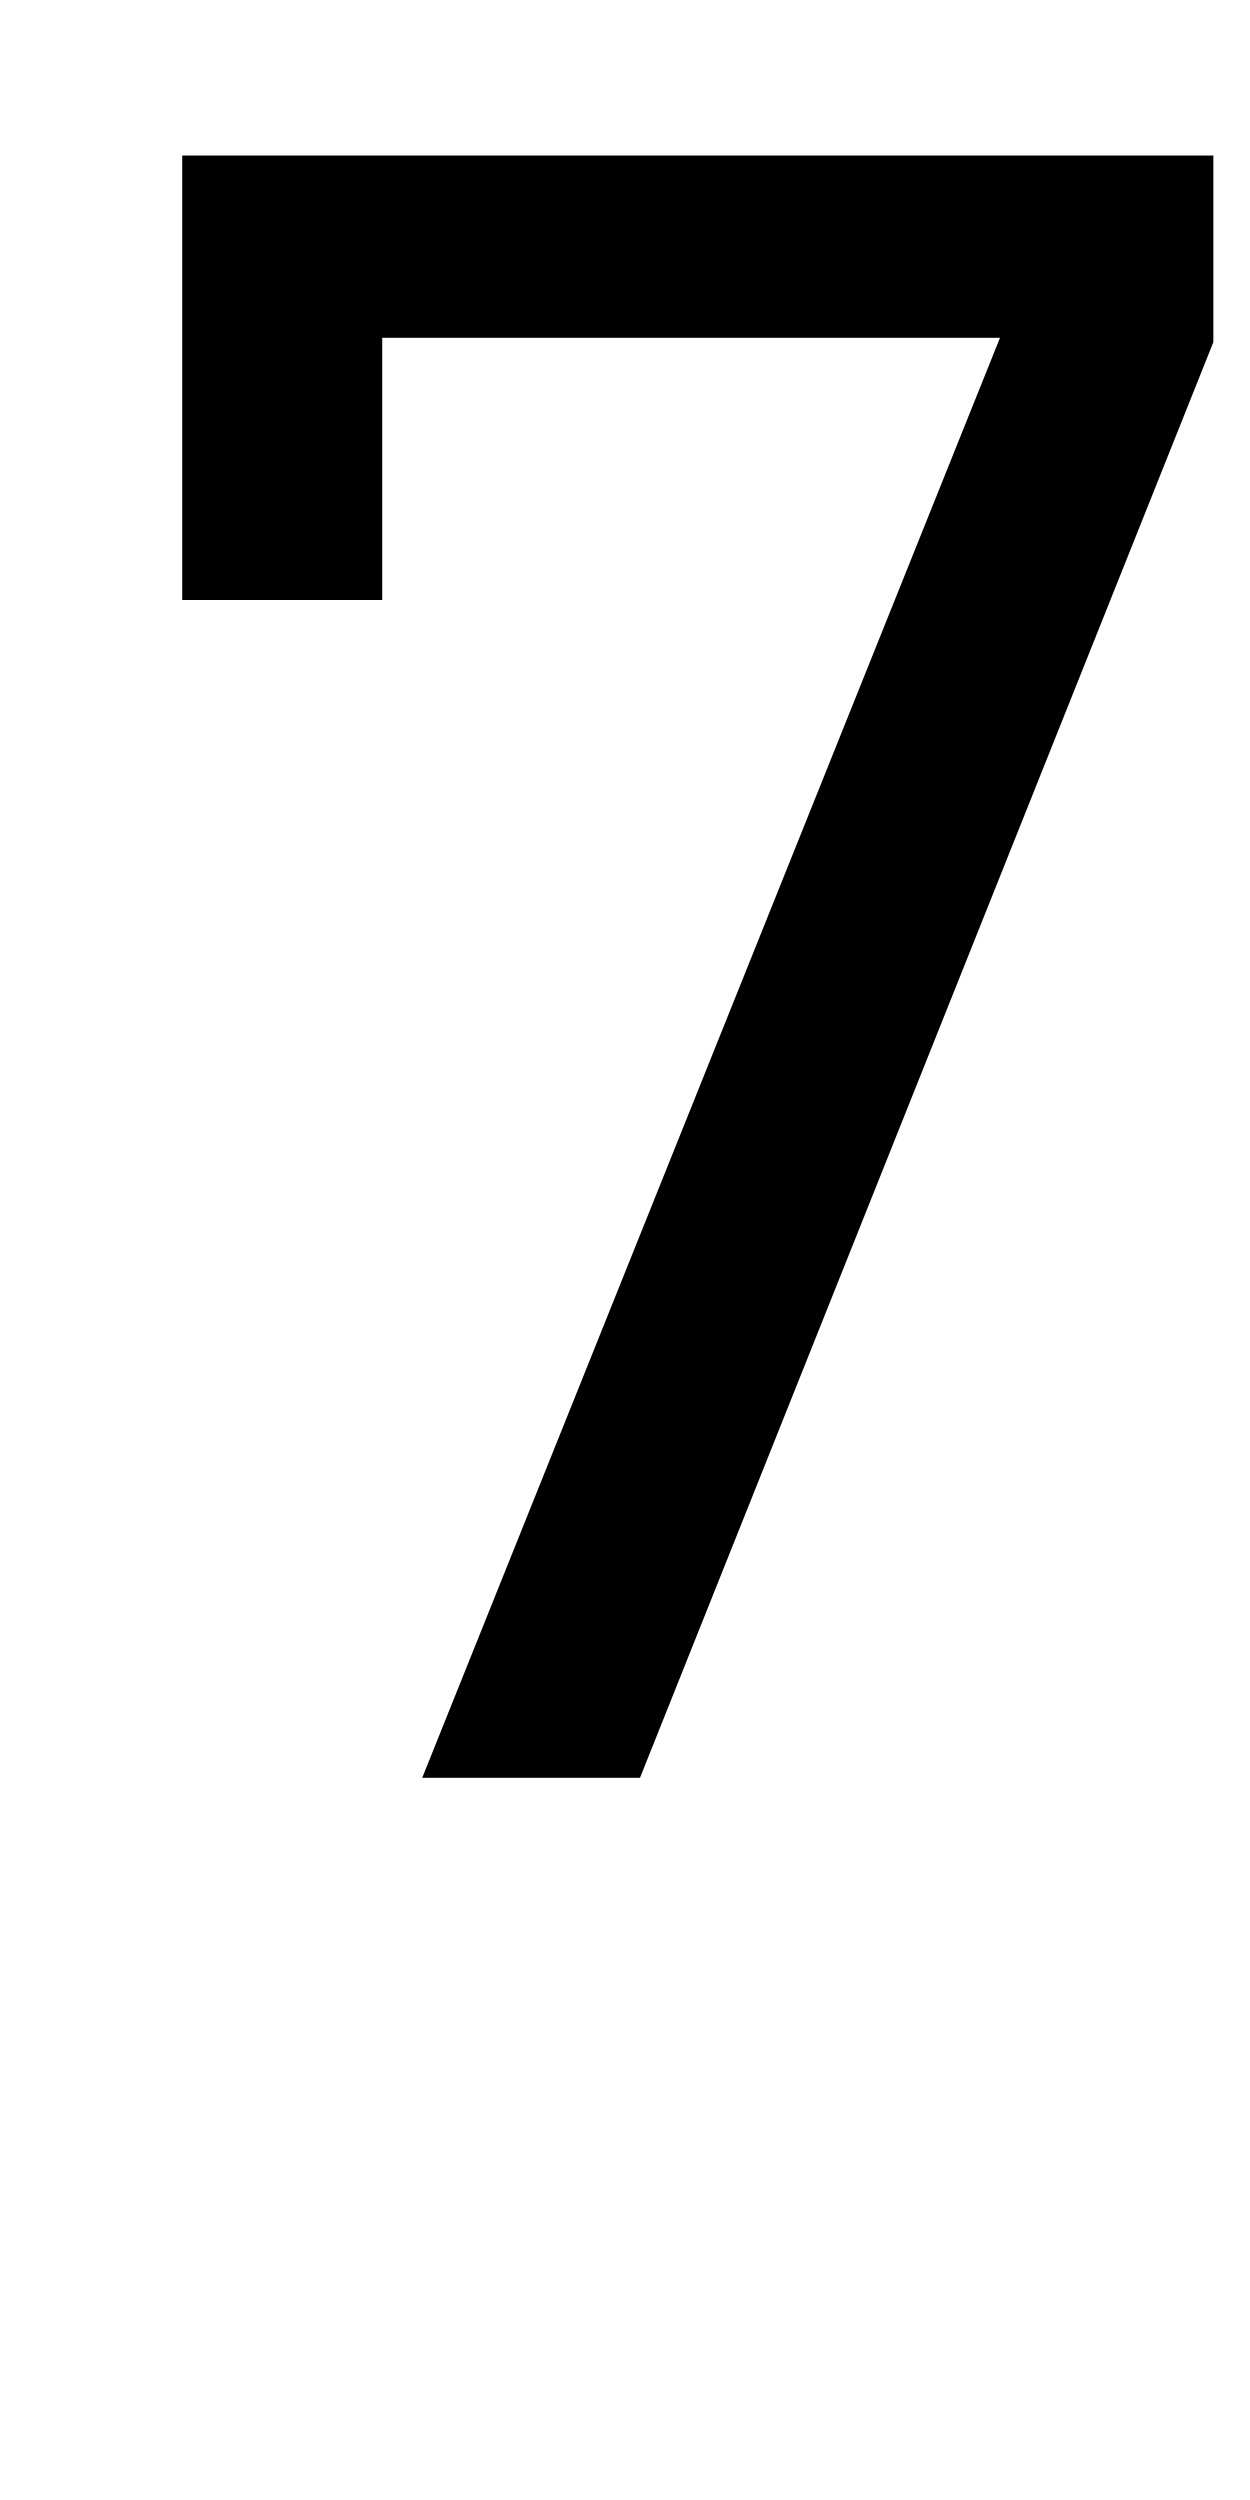
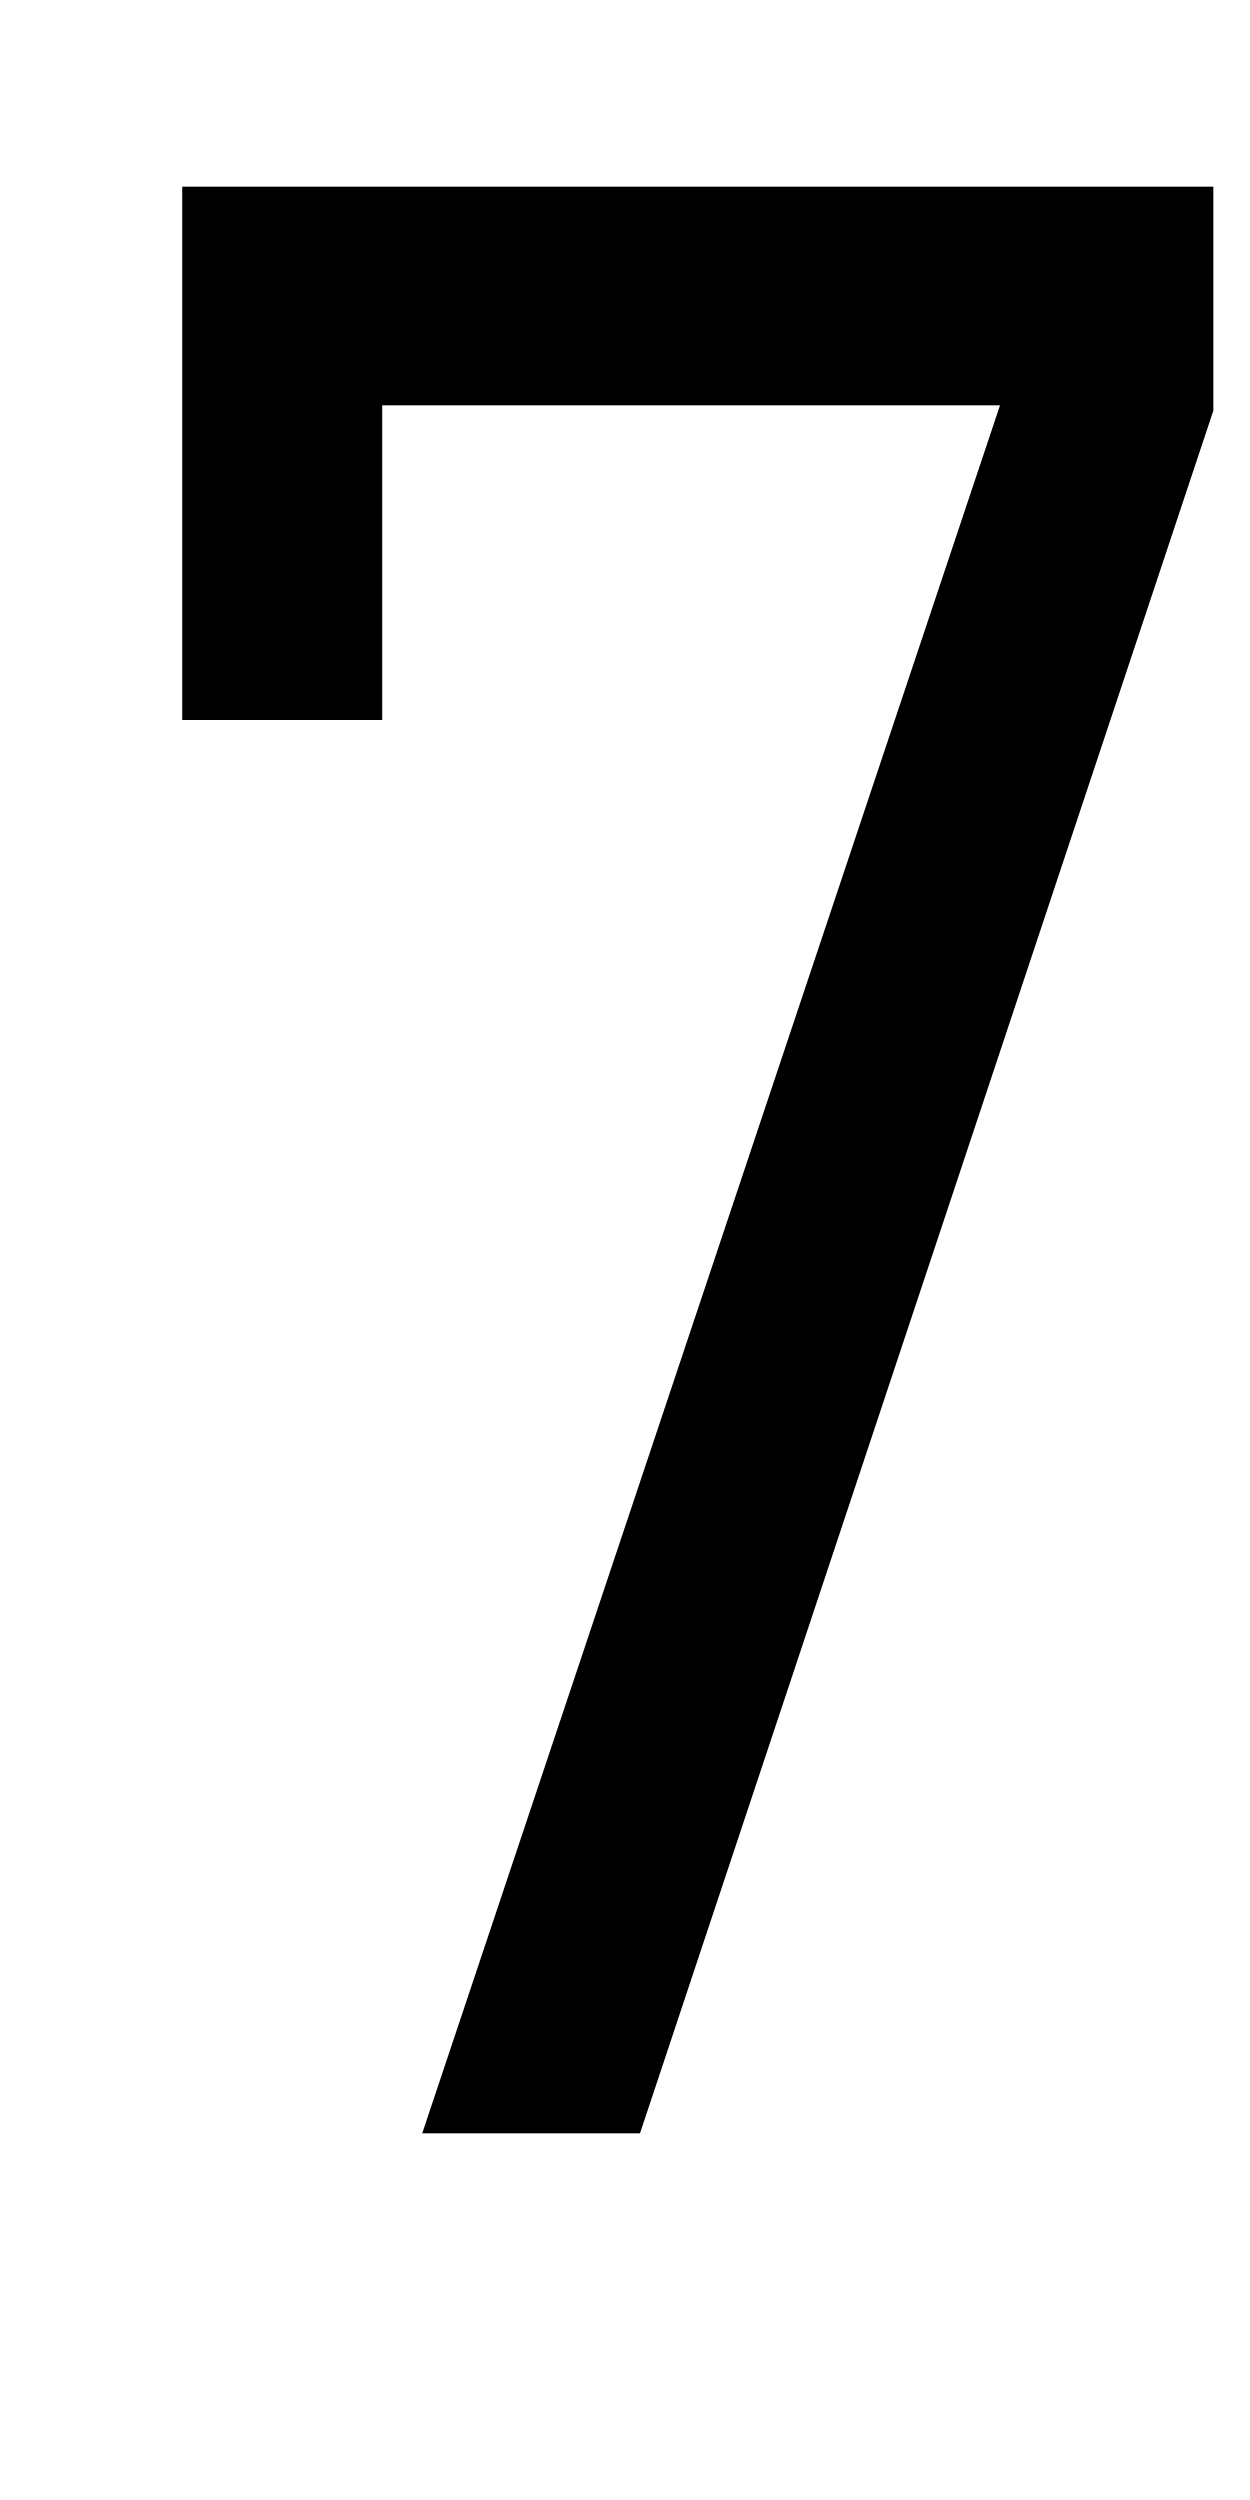
<svg xmlns="http://www.w3.org/2000/svg" version="1.1" width="18" height="36" viewBox="0 0 18 36">
-   <path d="M6.080 25.6l8.32-20.736h-8.896v3.776h-2.88v-6.4h14.848v2.688l-8.256 20.672h-3.136z" />
+   <g transform="translate(0,0), scale(1,1.2)">
+     <path d="M6.080 25.6l8.32-20.736h-8.896v3.776h-2.88v-6.4h14.848v2.688l-8.256 20.672h-3.136z" />
+   </g>
</svg>
